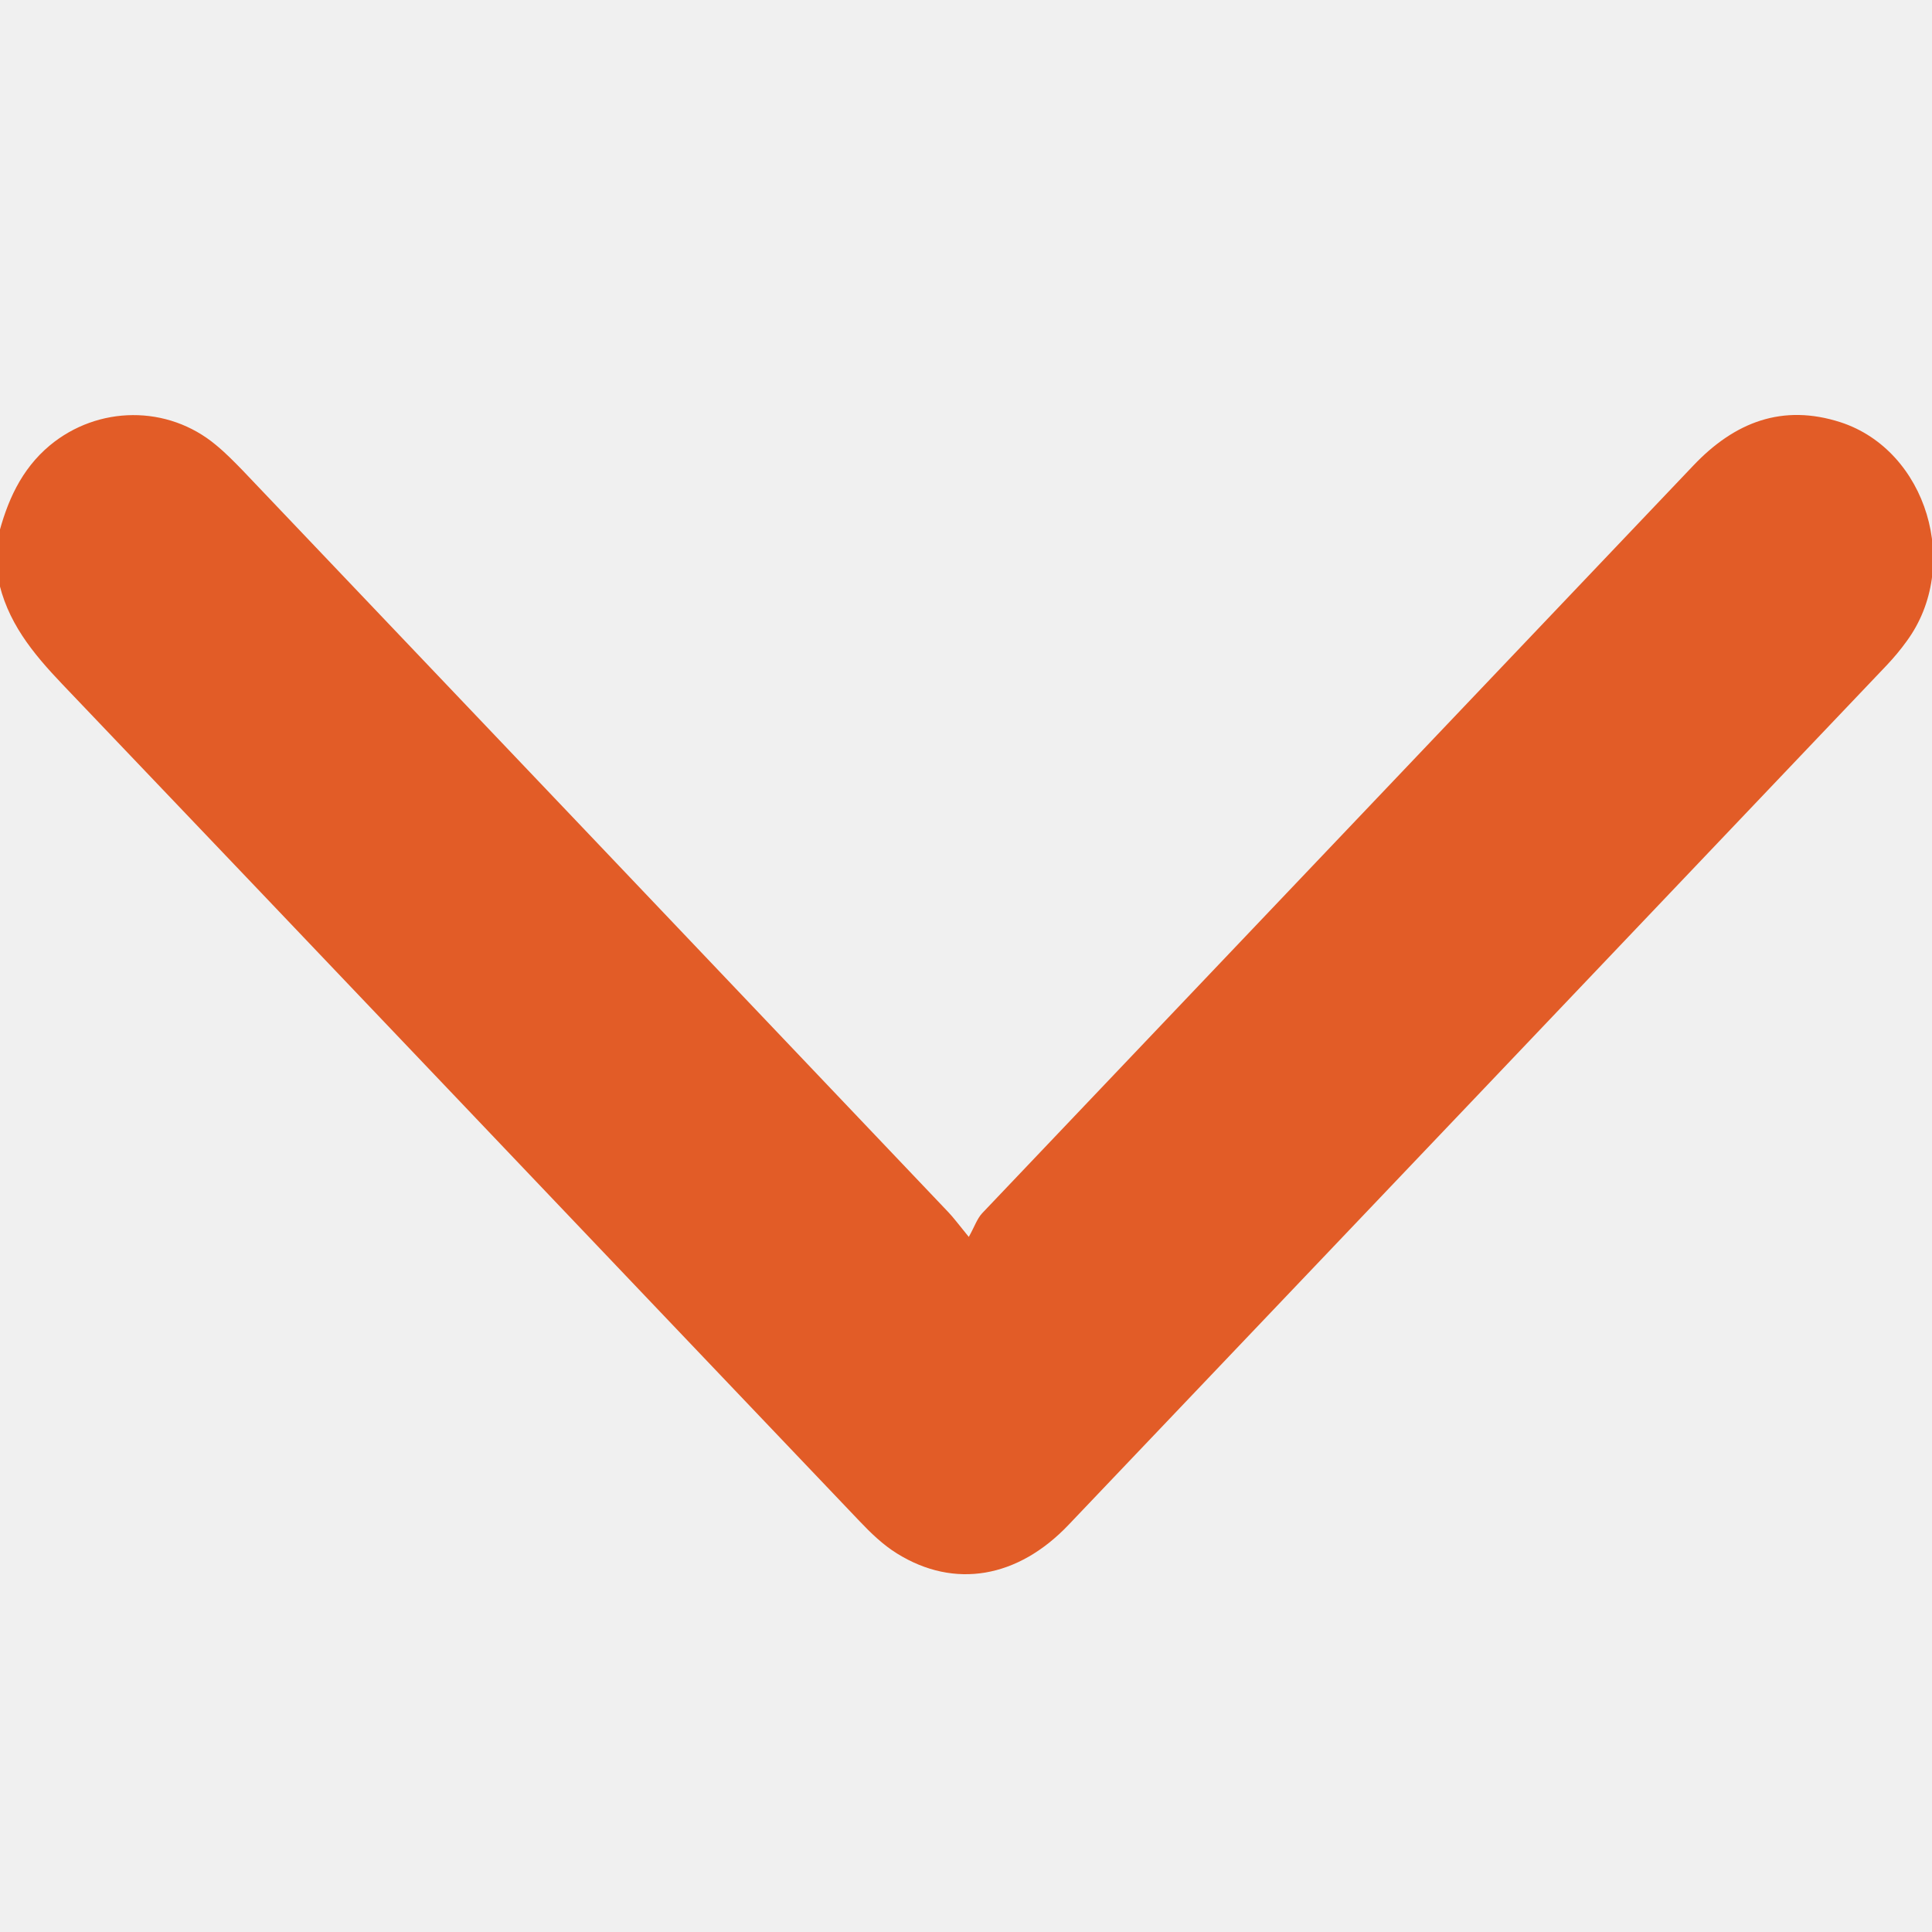
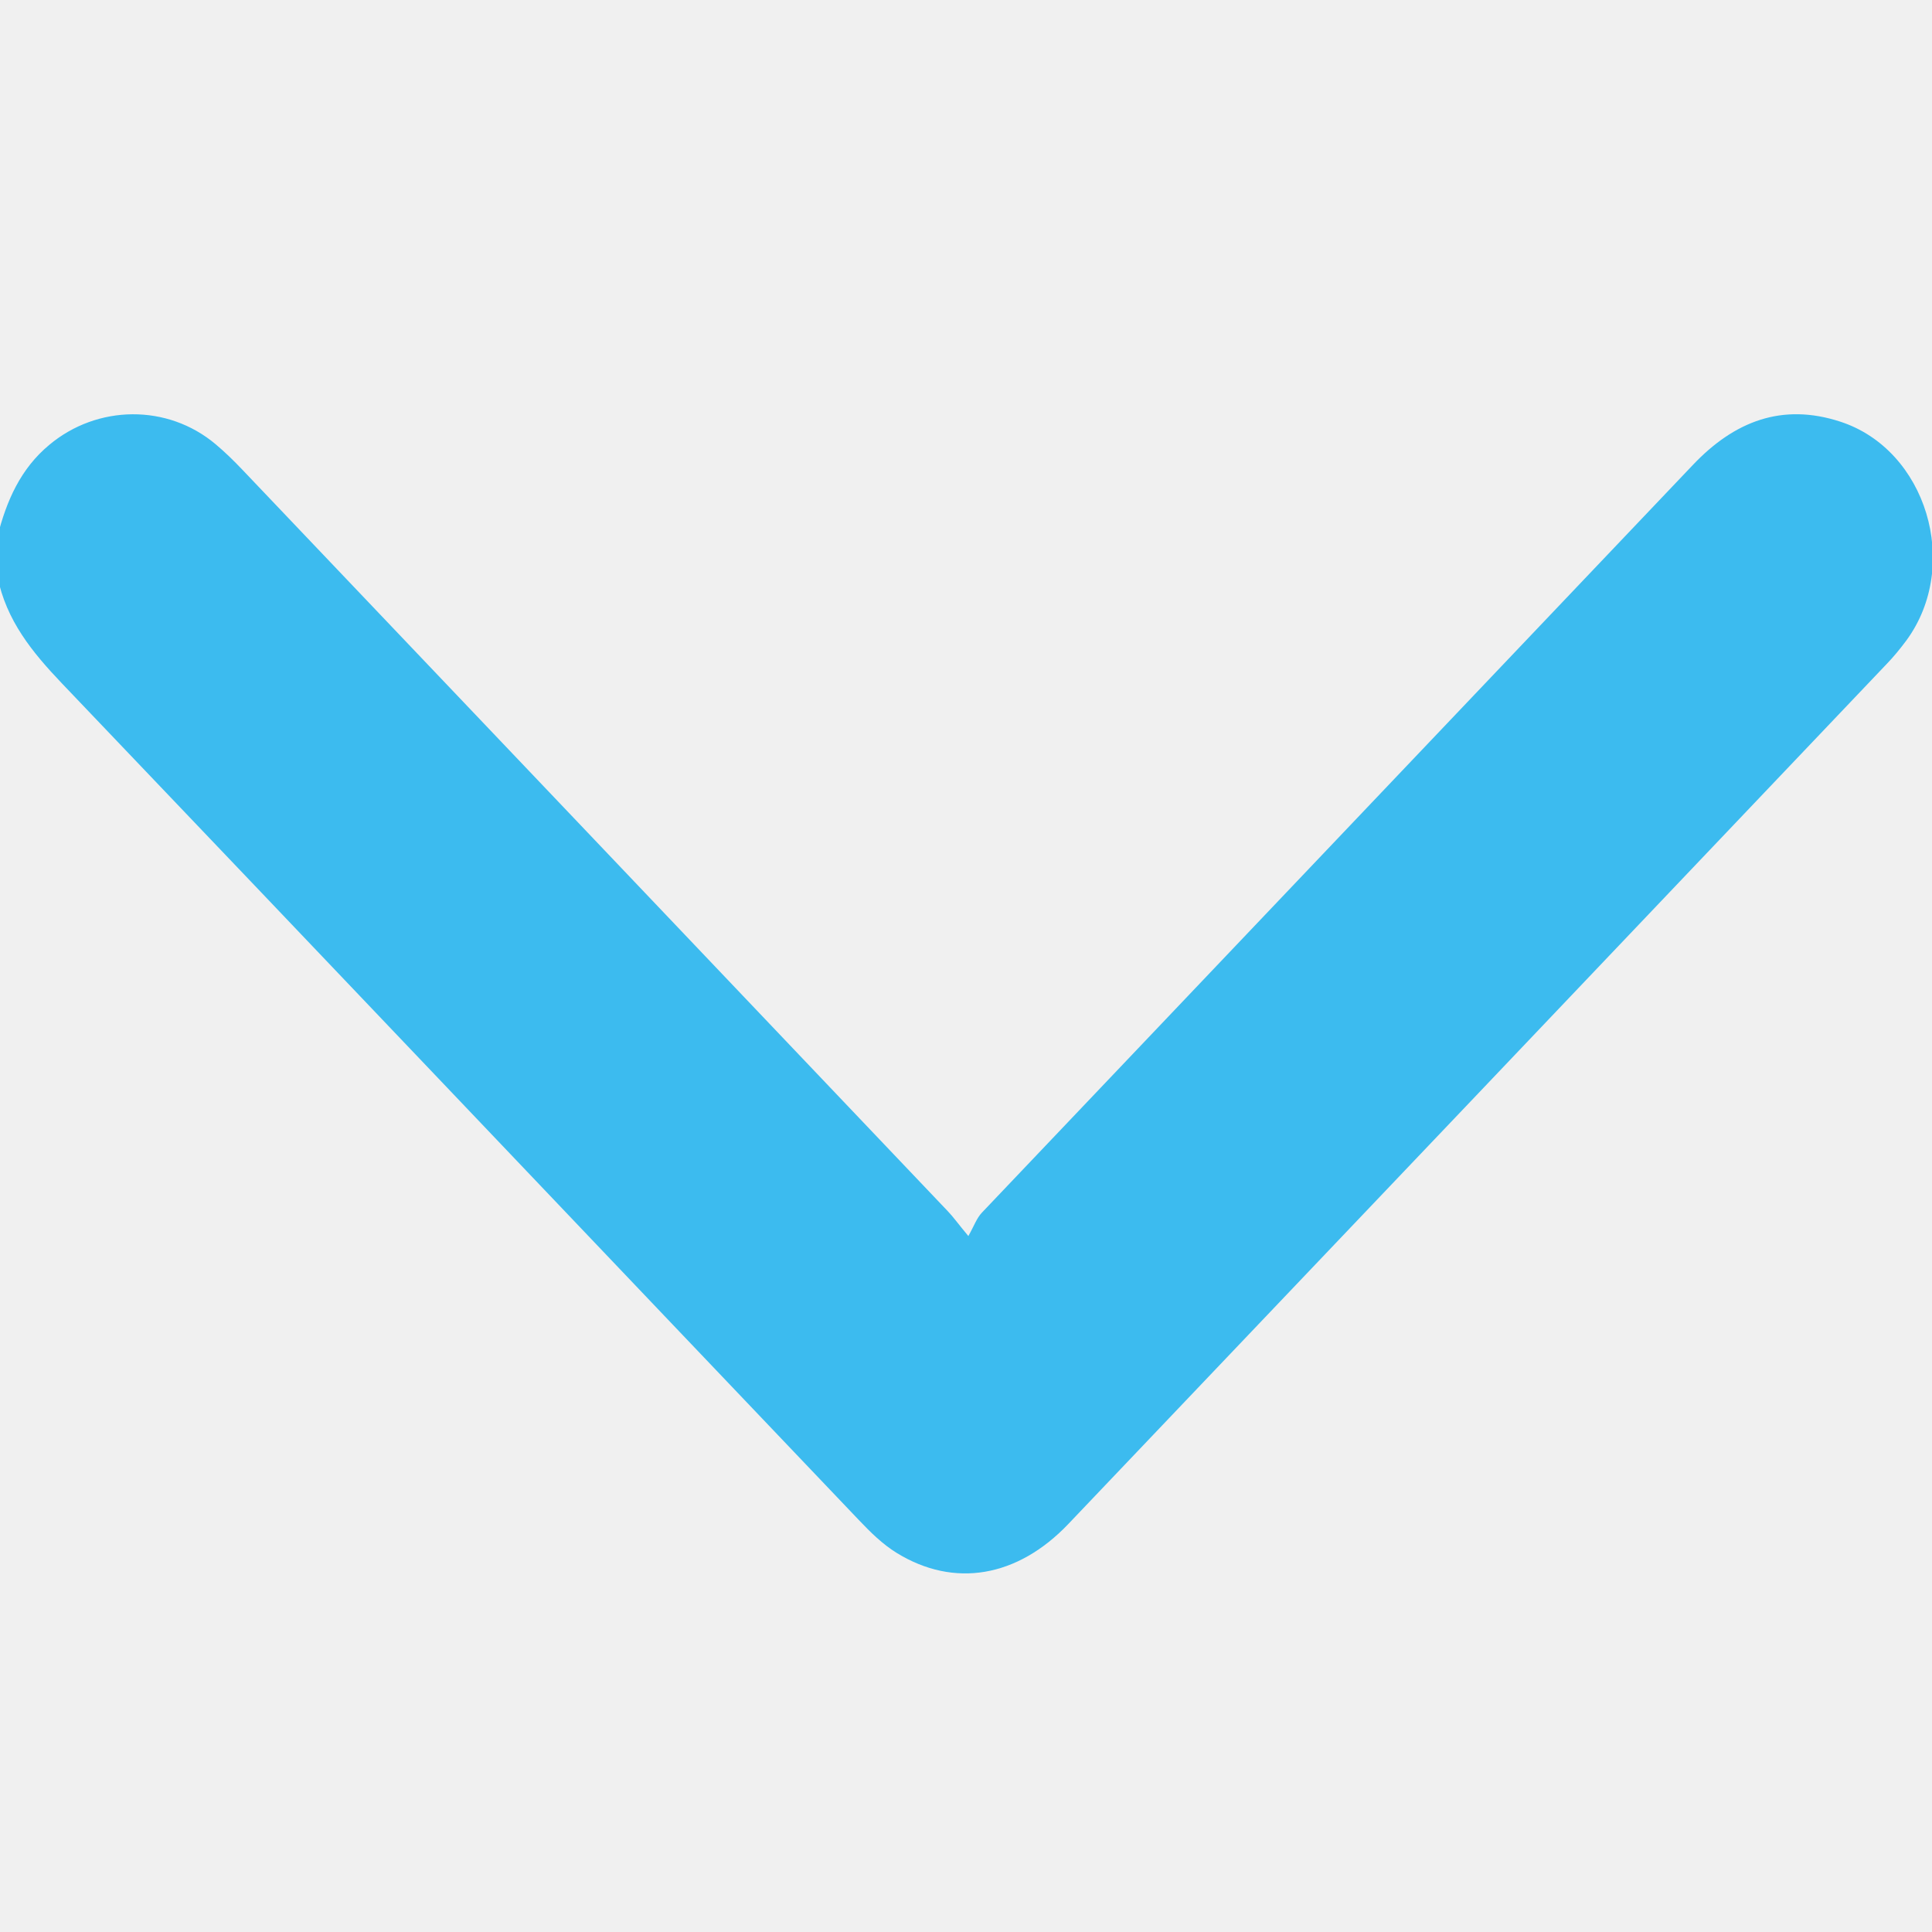
<svg xmlns="http://www.w3.org/2000/svg" width="9" height="9" viewBox="0 0 9 9" fill="none">
-   <g clip-path="url(#clip0_1888_8748)">
-     <path d="M-0.01 2.504C0.032 2.337 0.098 2.187 0.232 2.075C0.456 1.889 0.781 1.885 1.006 2.073C1.05 2.109 1.09 2.15 1.13 2.191C2.226 3.342 3.322 4.494 4.417 5.646C4.442 5.672 4.463 5.701 4.513 5.762C4.539 5.716 4.551 5.678 4.575 5.652C5.679 4.491 6.783 3.331 7.887 2.17C8.081 1.965 8.304 1.88 8.574 1.967C8.976 2.098 9.139 2.637 8.882 2.987C8.854 3.026 8.823 3.063 8.79 3.098C7.52 4.433 6.25 5.768 4.979 7.102C4.742 7.352 4.446 7.403 4.179 7.237C4.114 7.197 4.056 7.141 4.003 7.085C2.765 5.786 1.529 4.485 0.29 3.187C0.153 3.043 0.03 2.895 -0.01 2.689C-0.01 2.627 -0.01 2.565 -0.01 2.504Z" fill="#E25C27" />
+   <g clip-path="url(#clip0_3726_7315)">
+     <mask id="mask0_3726_7315" style="mask-type:luminance" maskUnits="userSpaceOnUse" x="0" y="0" width="9" height="9">
+       <path d="M9 9V0H0V9H9Z" fill="white" />
+     </mask>
+     <g mask="url(#mask0_3726_7315)">
+       <path d="M-0.012 2.5C0.03 2.333 0.096 2.183 0.23 2.072C0.454 1.885 0.78 1.881 1.004 2.069C1.048 2.106 1.089 2.146 1.128 2.187C2.224 3.339 3.32 4.49 4.415 5.642C4.44 5.668 4.461 5.698 4.511 5.758C4.537 5.712 4.55 5.674 4.574 5.649C5.677 4.488 6.782 3.328 7.885 2.167C8.079 1.962 8.302 1.876 8.572 1.964C8.974 2.094 9.137 2.633 8.881 2.983C8.852 3.022 8.821 3.06 8.788 3.094C7.518 4.43 6.248 5.764 4.977 7.099C4.74 7.348 4.445 7.399 4.177 7.234C4.112 7.194 4.055 7.138 4.001 7.081C2.763 5.782 1.527 4.481 0.288 3.183C0.151 3.039 0.029 2.891 -0.012 2.685C-0.012 2.624 -0.012 2.562 -0.012 2.5Z" fill="#3CBBEF" />
+     </g>
  </g>
  <defs>
-     <clipPath id="clip0_1888_8748">
-       <rect width="9" height="9" fill="white" transform="matrix(0 1 -1 0 9 0)" />
+     <clipPath id="clip0_3726_7315">
+       <rect width="9" height="9" fill="white" />
    </clipPath>
  </defs>
</svg>
